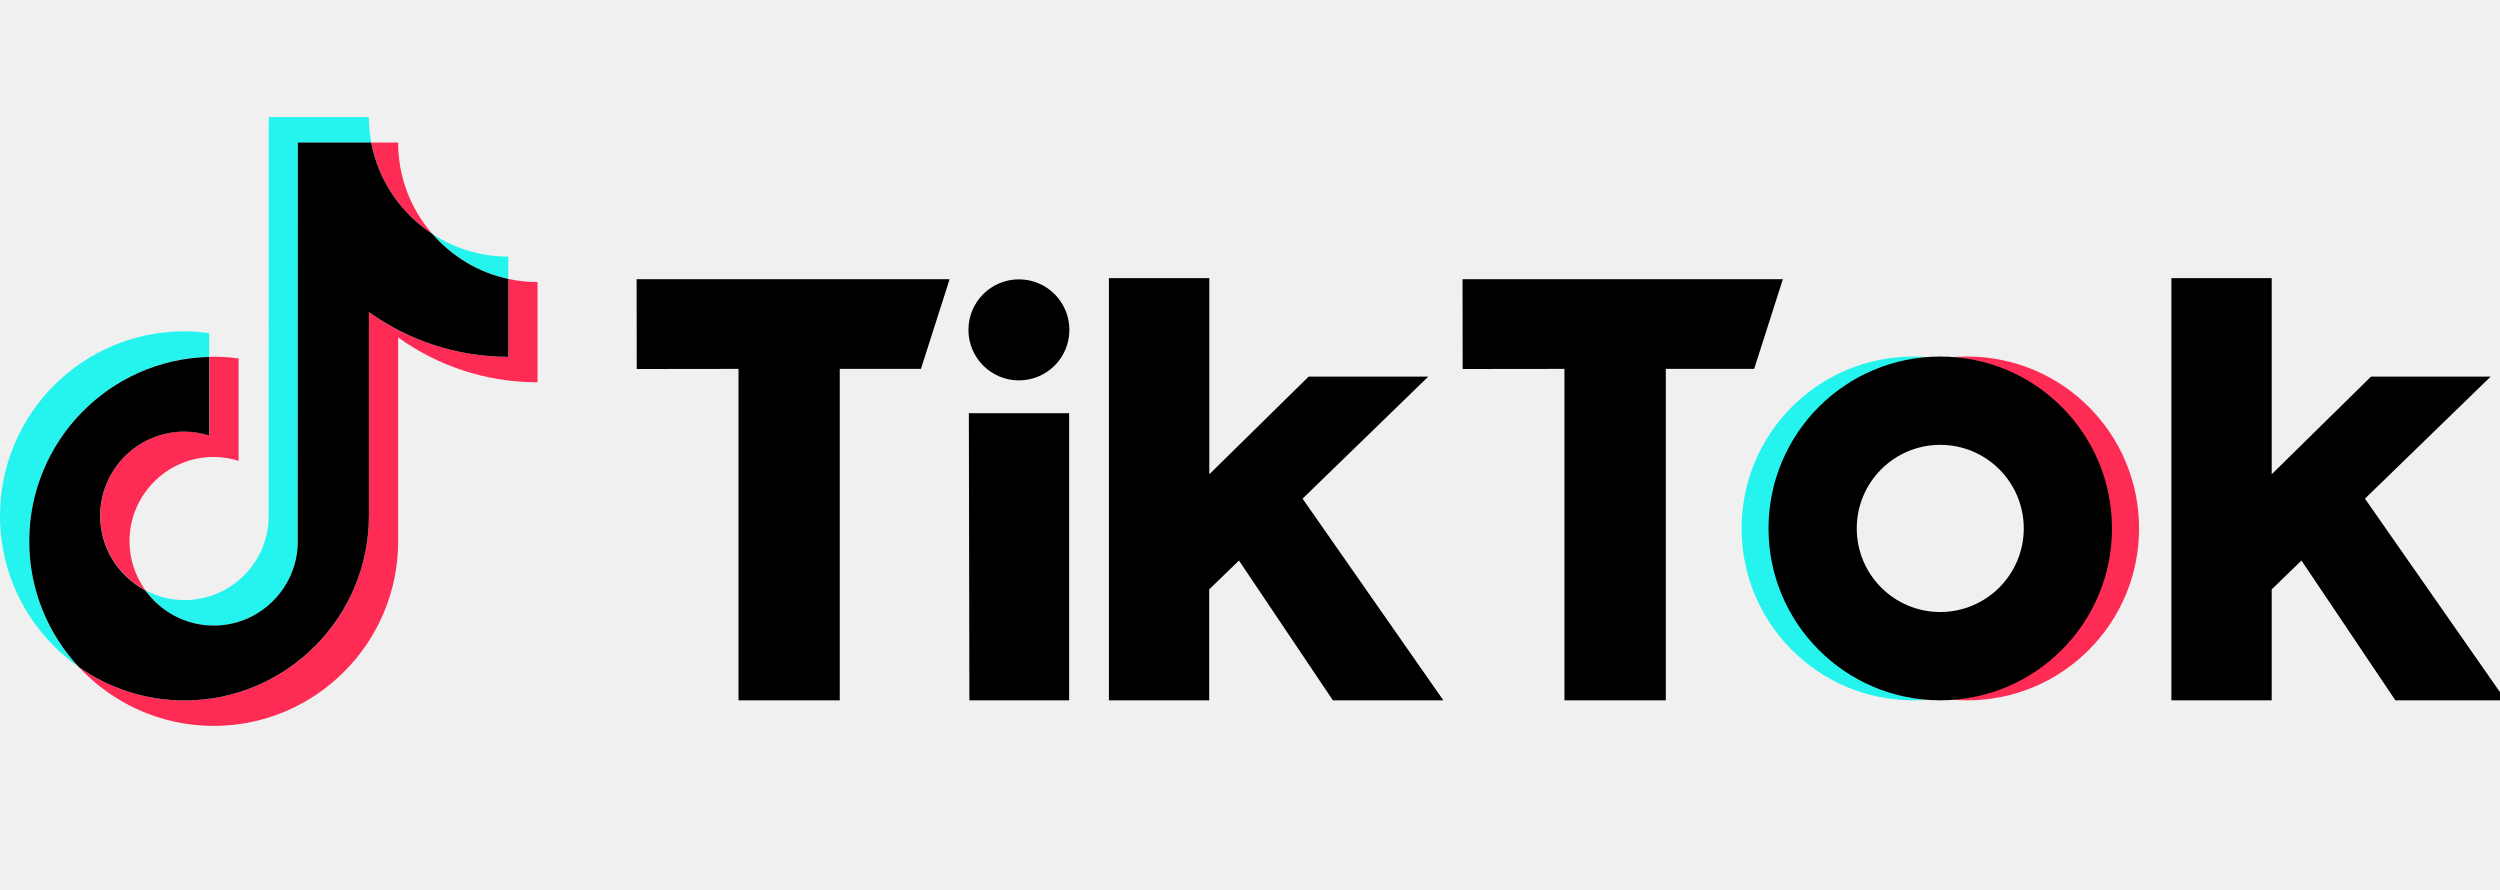
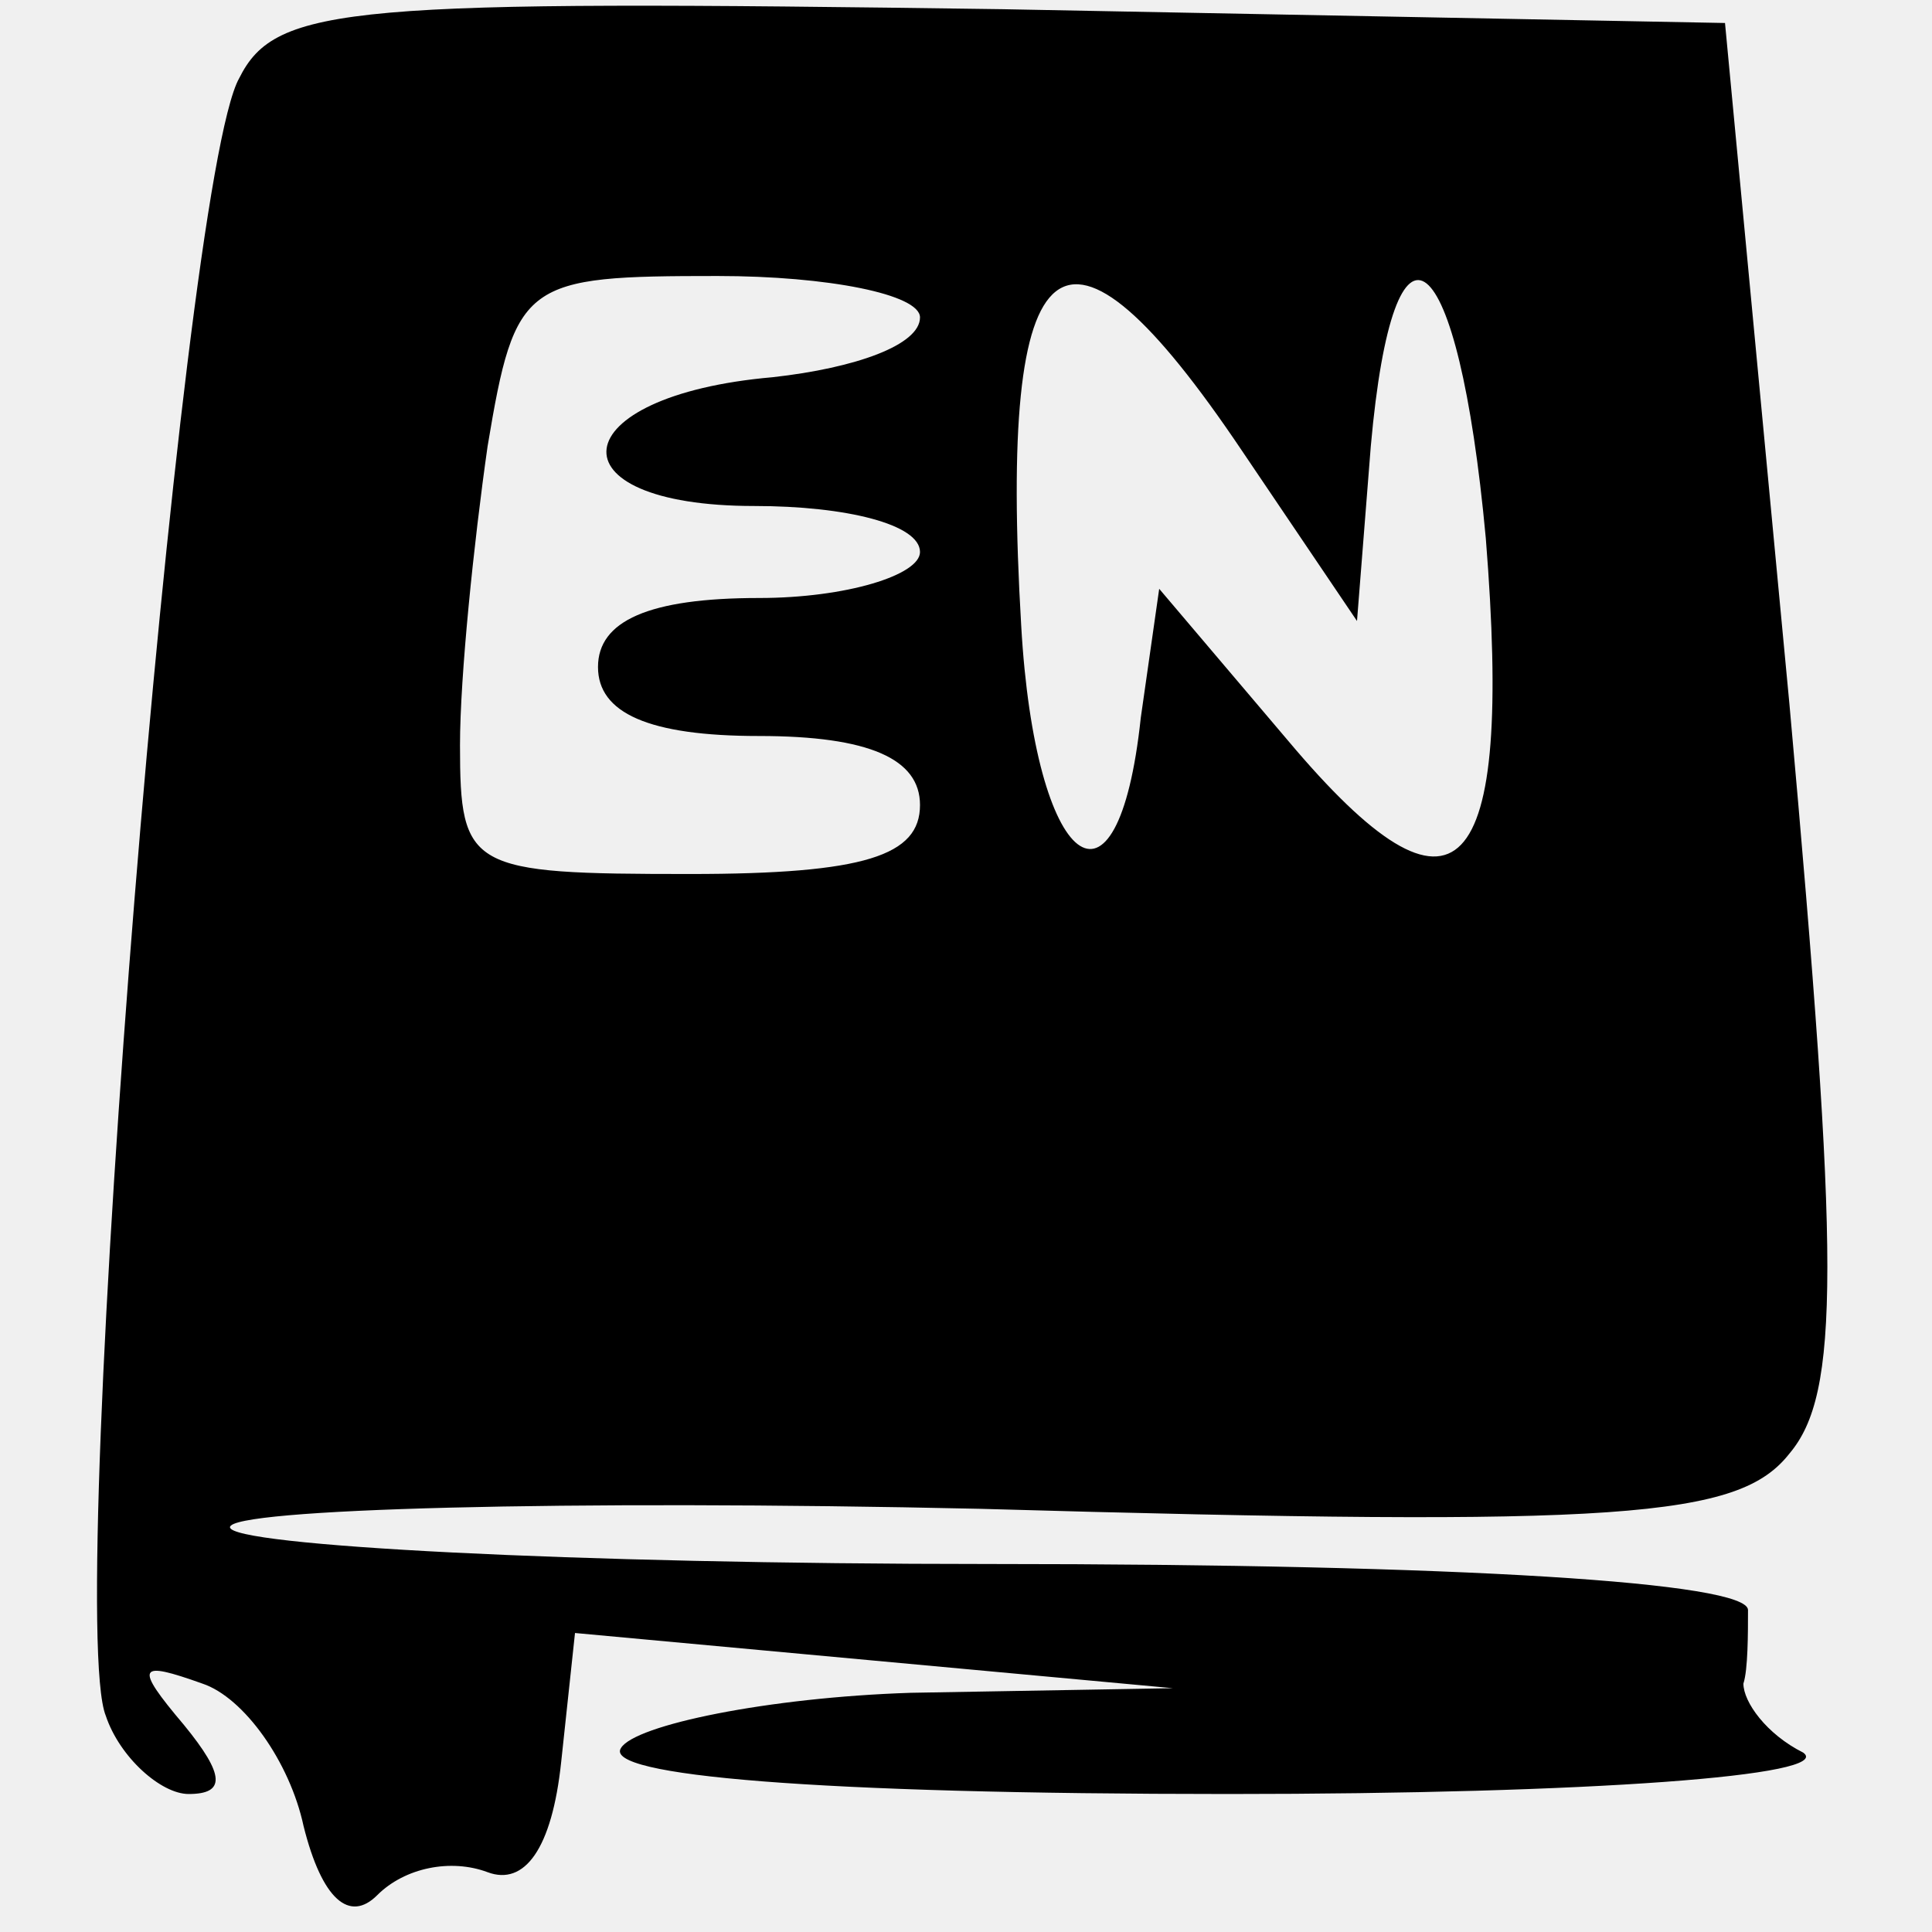
- <svg xmlns="http://www.w3.org/2000/svg" height="42" width="118" alt="TikTok">
-   <g clip-path="url(#clip0)">
-     <path d="M9.875 16.842V15.723C9.492 15.672 9.102 15.64 8.7 15.64C3.903 15.634 0 19.54 0 24.348C0 27.295 1.469 29.903 3.718 31.482C2.268 29.929 1.38 27.838 1.38 25.549C1.38 20.812 5.174 16.951 9.875 16.842Z" fill="#25F4EE" />
-     <path d="M10.086 29.526C12.226 29.526 13.976 27.819 14.053 25.697L14.059 6.728H17.521C17.451 6.338 17.413 5.935 17.413 5.526H12.686L12.68 24.495C12.603 26.617 10.853 28.324 8.713 28.324C8.049 28.324 7.423 28.158 6.867 27.864C7.582 28.867 8.758 29.526 10.086 29.526Z" fill="#25F4EE" />
-     <path d="M23.992 13.166V12.111C22.67 12.111 21.444 11.721 20.409 11.043C21.329 12.098 22.574 12.866 23.992 13.166Z" fill="#25F4EE" />
-     <path d="M20.409 11.043C19.399 9.886 18.793 8.378 18.793 6.728H17.528C17.854 8.531 18.927 10.078 20.409 11.043Z" fill="#FE2C55" />
-     <path d="M8.706 20.365C6.515 20.365 4.733 22.148 4.733 24.341C4.733 25.869 5.602 27.199 6.867 27.864C6.394 27.212 6.113 26.413 6.113 25.543C6.113 23.35 7.895 21.567 10.086 21.567C10.495 21.567 10.891 21.637 11.261 21.752V16.919C10.878 16.868 10.489 16.836 10.086 16.836C10.016 16.836 9.952 16.842 9.882 16.842V20.55C9.505 20.435 9.115 20.365 8.706 20.365Z" fill="#FE2C55" />
-     <path d="M23.992 13.166V16.842C21.539 16.842 19.265 16.056 17.413 14.726V24.348C17.413 29.149 13.51 33.061 8.706 33.061C6.854 33.061 5.129 32.473 3.718 31.482C5.308 33.189 7.576 34.263 10.086 34.263C14.883 34.263 18.793 30.357 18.793 25.549V15.928C20.645 17.258 22.919 18.044 25.372 18.044V13.313C24.893 13.313 24.433 13.262 23.992 13.166Z" fill="#FE2C55" />
-     <path d="M17.413 24.348V14.726C19.265 16.056 21.539 16.842 23.992 16.842V13.166C22.574 12.866 21.328 12.098 20.409 11.043C18.927 10.078 17.86 8.531 17.521 6.728H14.059L14.053 25.696C13.976 27.819 12.226 29.526 10.086 29.526C8.757 29.526 7.588 28.867 6.86 27.87C5.596 27.199 4.727 25.875 4.727 24.348C4.727 22.155 6.509 20.371 8.7 20.371C9.109 20.371 9.505 20.441 9.875 20.556V16.848C5.174 16.951 1.38 20.812 1.38 25.549C1.38 27.838 2.268 29.922 3.718 31.482C5.129 32.473 6.854 33.061 8.706 33.061C13.504 33.061 17.413 29.149 17.413 24.348Z" fill="black" />
-     <path d="M30.048 13.179H44.822L43.468 17.411H39.636V33.055H34.858V17.411L30.054 17.417L30.048 13.179Z" fill="black" />
-     <path d="M69.032 13.179H84.151L82.797 17.411H78.626V33.055H73.842V17.411L69.038 17.417L69.032 13.179Z" fill="black" />
-     <path d="M45.73 19.502H50.463V33.055H45.755L45.73 19.502Z" fill="black" />
-     <path d="M52.347 13.128H57.08V22.385L61.769 17.775H67.415L61.481 23.536L68.125 33.055H62.912L58.479 26.457L57.074 27.819V33.055H52.341V13.128H52.347Z" fill="black" />
-     <path d="M102.49 13.128H107.224V22.385L111.912 17.775H117.559L111.625 23.536L118.268 33.055H113.062L108.629 26.457L107.224 27.819V33.055H102.49V13.128Z" fill="black" />
-     <path d="M48.093 17.954C49.409 17.954 50.475 16.887 50.475 15.57C50.475 14.253 49.409 13.185 48.093 13.185C46.777 13.185 45.71 14.253 45.71 15.57C45.71 16.887 46.777 17.954 48.093 17.954Z" fill="black" />
-     <path d="M83.544 24.942C83.544 20.678 86.834 17.181 91.018 16.855C90.807 16.836 90.52 16.829 90.309 16.829C85.831 16.829 82.203 20.46 82.203 24.942C82.203 29.424 85.831 33.055 90.309 33.055C90.52 33.055 90.807 33.042 91.018 33.029C86.841 32.703 83.544 29.206 83.544 24.942Z" fill="#25F4EE" />
-     <path d="M92.858 16.829C92.641 16.829 92.353 16.842 92.142 16.855C96.32 17.181 99.61 20.678 99.61 24.942C99.61 29.206 96.32 32.703 92.142 33.029C92.353 33.048 92.641 33.055 92.858 33.055C97.336 33.055 100.964 29.424 100.964 24.942C100.964 20.46 97.336 16.829 92.858 16.829Z" fill="#FE2C55" />
-     <path d="M91.58 28.887C89.402 28.887 87.639 27.122 87.639 24.942C87.639 22.762 89.402 20.997 91.58 20.997C93.758 20.997 95.522 22.762 95.522 24.942C95.522 27.122 93.752 28.887 91.58 28.887ZM91.58 16.829C87.103 16.829 83.474 20.46 83.474 24.942C83.474 29.424 87.103 33.055 91.58 33.055C96.058 33.055 99.686 29.424 99.686 24.942C99.686 20.46 96.058 16.829 91.58 16.829Z" fill="black" />
+ <svg xmlns="http://www.w3.org/2000/svg" version="1.0" width="42pt" height="42pt" viewBox="0 0 42 42" preserveAspectRatio="xMidYMid meet" alt="English">
+   <g transform="translate(0,42) scale(0.1,-0.1)" fill="#000000" stroke="none">
+     <path d="M52 403 c-13 -23 -38 -334 -29 -356 3 -9 12 -17 18 -17 8 0 8 4 -1 15 -11 13 -10 14 4 9 9 -3 19 -17 22 -31 4 -16 10 -21 16 -15 6 6 16 8 24 5 8 -3 14 5 16 24 l3 28 65 -6 65 -6 -57 -1 c-31 -1 -60 -7 -63 -12 -4 -6 42 -10 132 -10 79 0 132 4 125 9 -8 4 -13 11 -13 15 1 3 1 11 1 16 0 6 -62 10 -165 10 -91 0 -165 4 -165 8 0 4 73 6 163 4 140 -4 165 -2 176 12 11 13 11 41 0 163 l-14 148 -157 3 c-142 2 -158 1 -166 -15z m148 -52 c0 -6 -14 -11 -32 -13 -46 -4 -49 -28 -4 -28 20 0 36 -4 36 -10 0 -5 -16 -10 -35 -10 -24 0 -35 -5 -35 -15 0 -10 11 -15 35 -15 24 0 35 -5 35 -15 0 -11 -12 -15 -50 -15 -48 0 -50 1 -50 28 0 15 3 44 6 65 6 36 8 37 50 37 24 0 44 -4 44 -9z m70 -29 l25 -37 3 38 c5 56 19 45 25 -20 6 -75 -6 -88 -43 -44 l-28 33 -4 -28 c-5 -47 -23 -33 -26 20 -5 85 9 96 48 38z" />
  </g>
-   <defs>
-     <clipPath id="clip0">
-       <rect width="118" height="42" fill="white" />
-     </clipPath>
-   </defs>
</svg>
